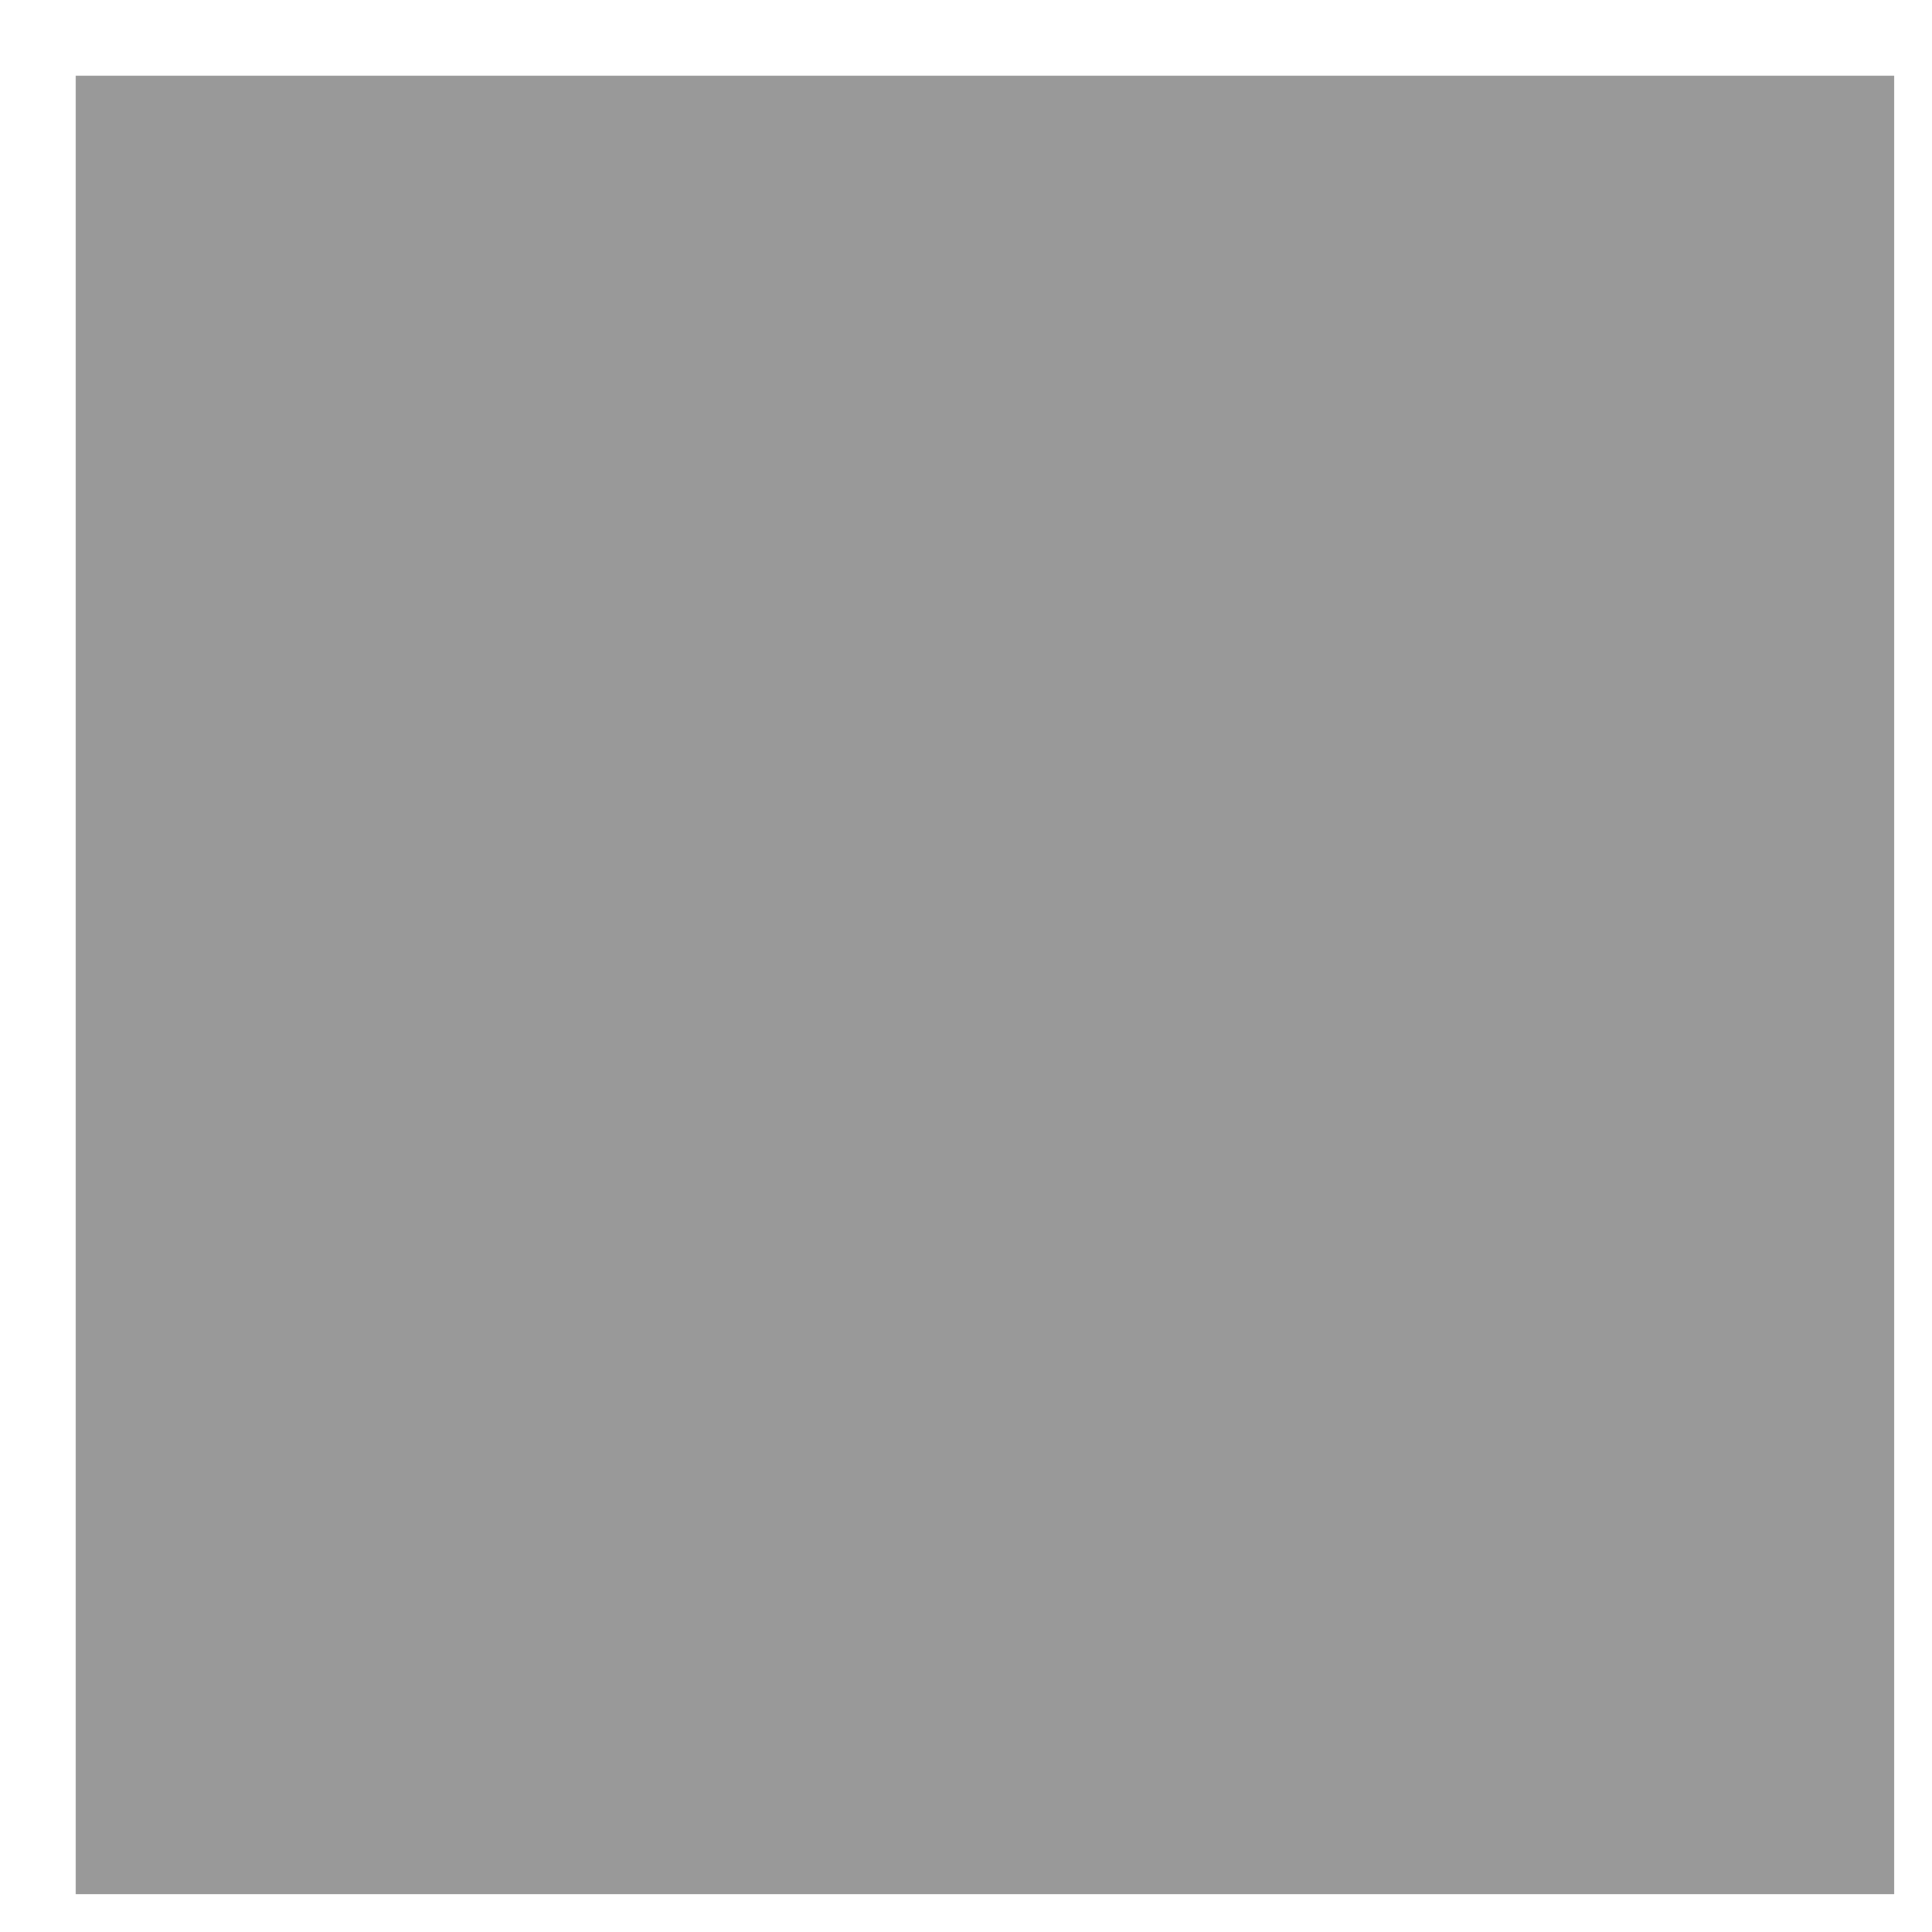
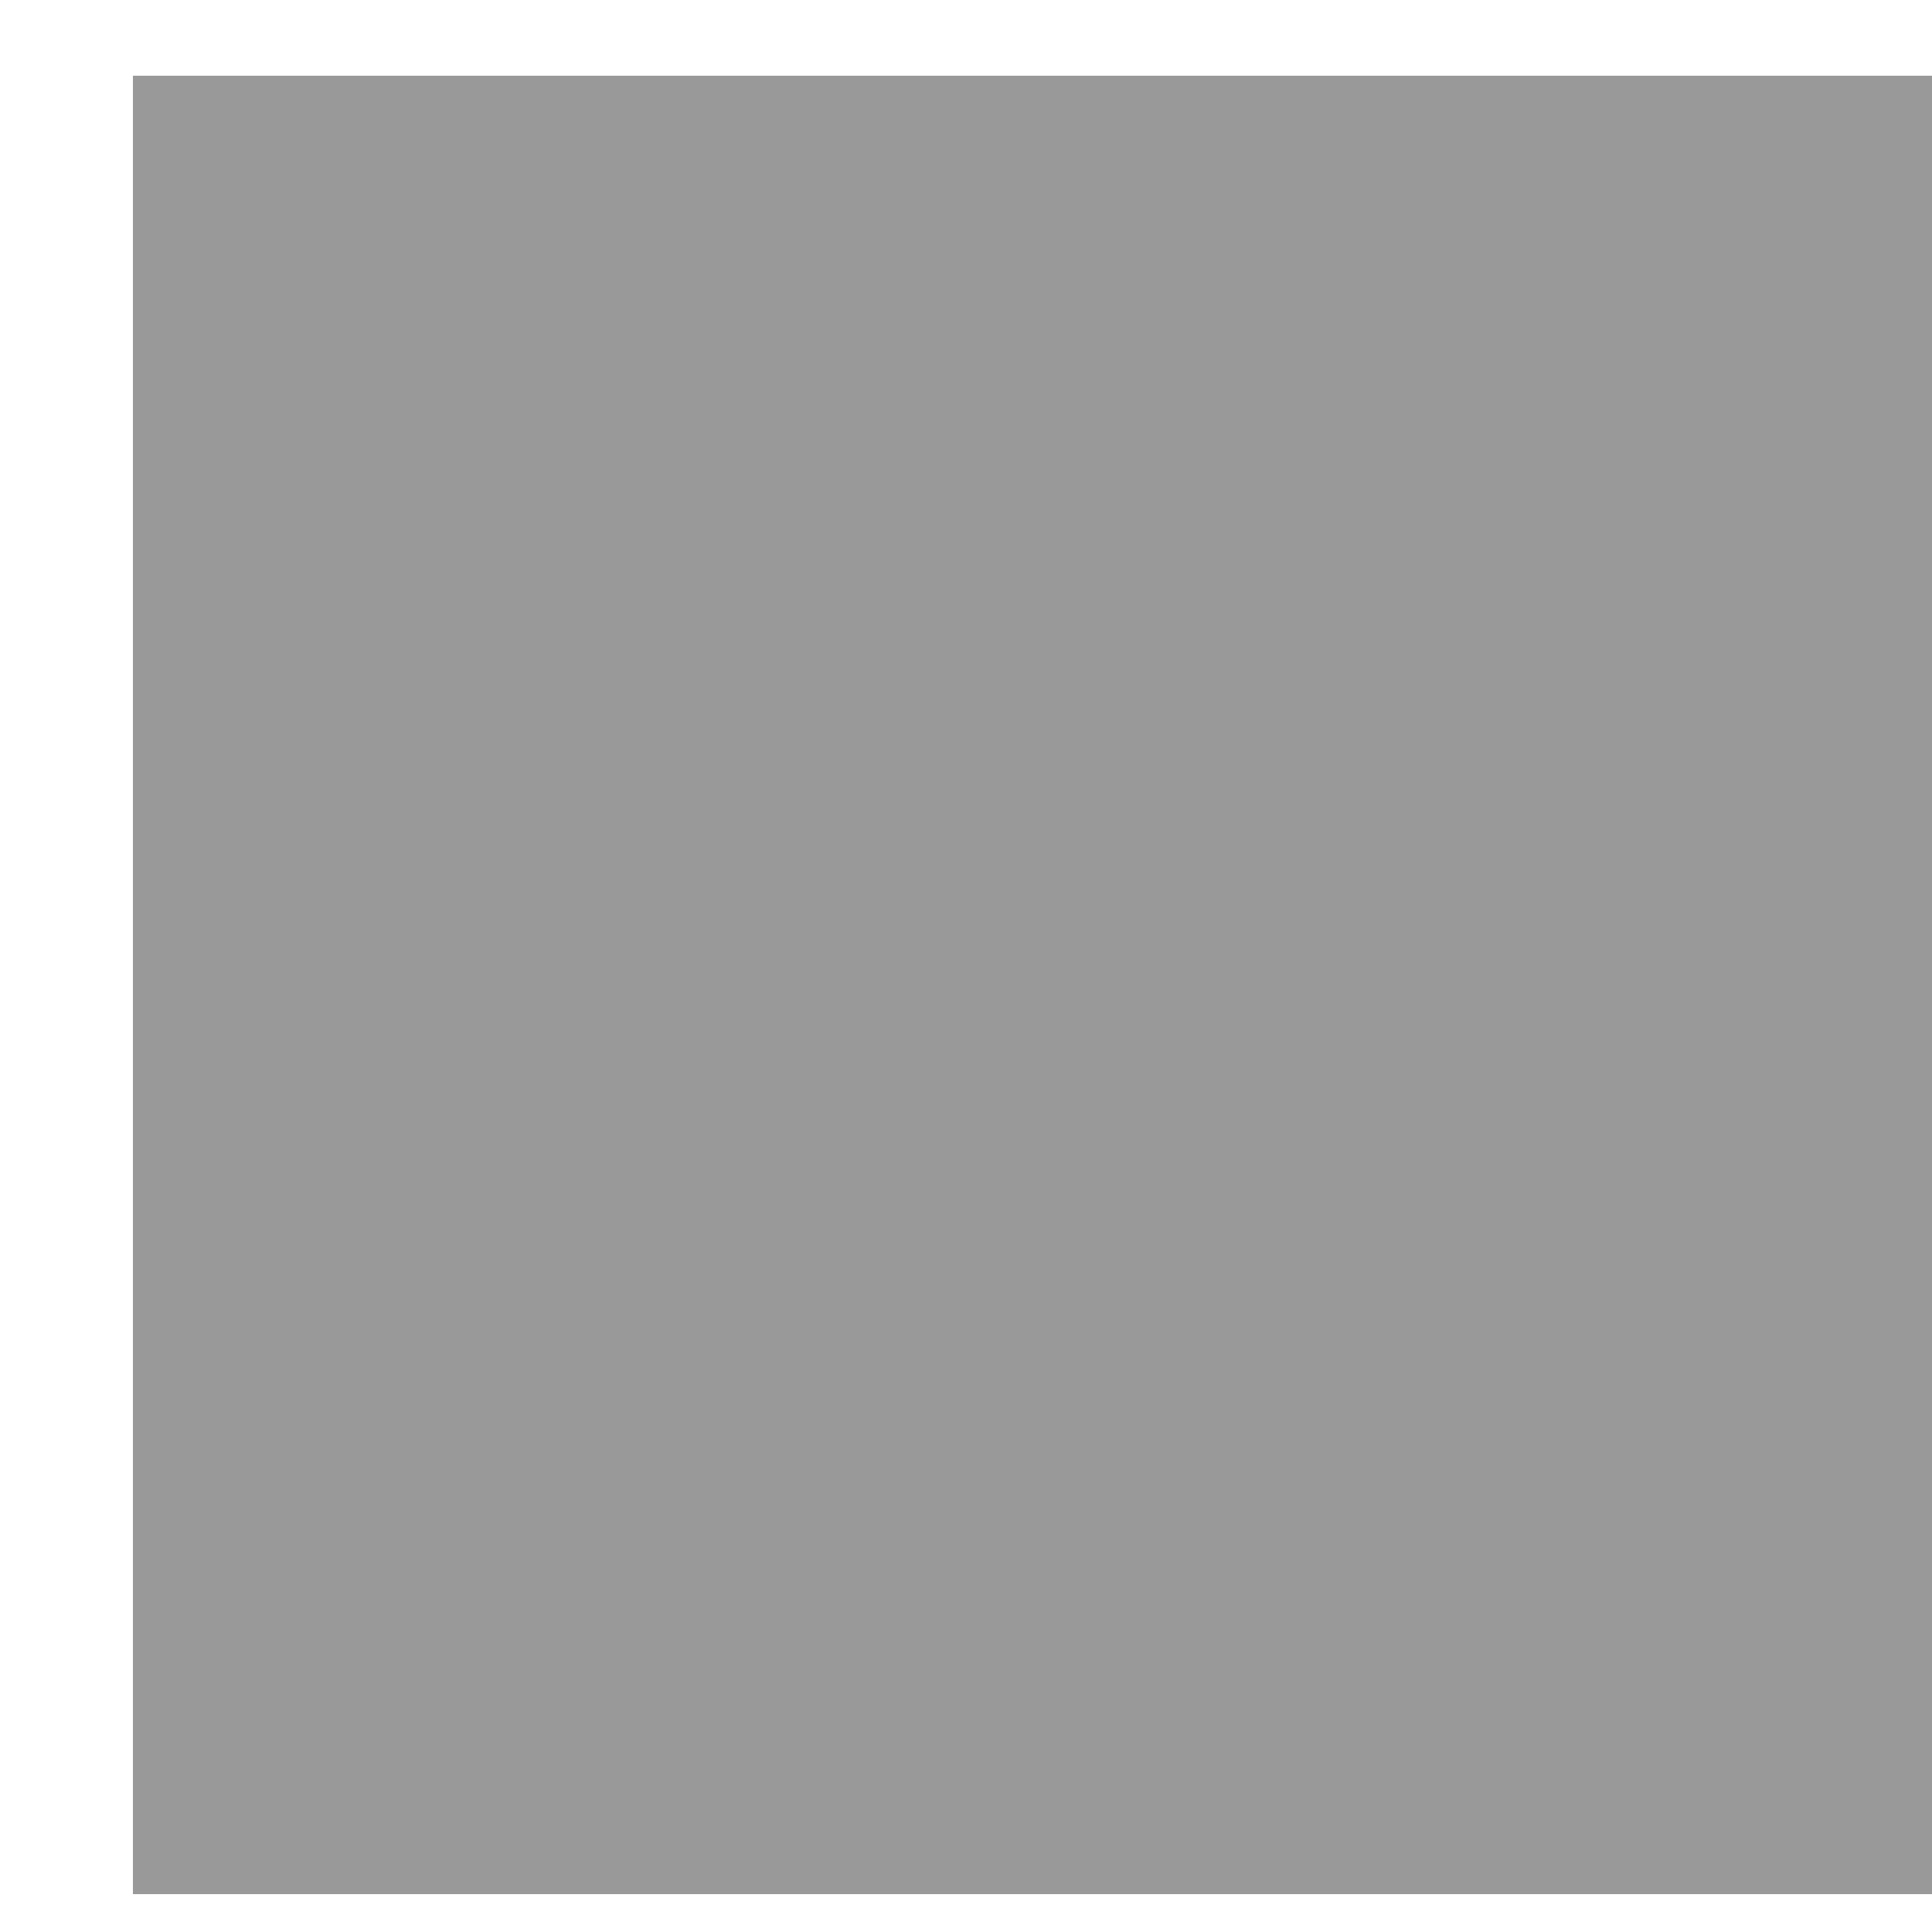
- <svg xmlns="http://www.w3.org/2000/svg" xmlns:xlink="http://www.w3.org/1999/xlink" width="17" height="17" viewBox="0 0 17 17" version="1.1" id="svg8" style="shape-rendering:crispEdges">
+ <svg xmlns="http://www.w3.org/2000/svg" xmlns:xlink="http://www.w3.org/1999/xlink" width="_MAINWIDTH_" height="17" viewBox="0 0 _MAINWIDTH_ 17" version="1.1" id="svg8" style="shape-rendering:crispEdges">
  <defs id="defs2">
    <linearGradient id="linearGradient823">
      <stop style="stop-color:_LIGHT_;stop-opacity:0.4" offset="0" id="stop819" />
      <stop style="stop-color:_FIELDBG_;stop-opacity:0.4" offset="1" id="stop821" />
    </linearGradient>
    <linearGradient xlink:href="#linearGradient823" id="linearGradient825" x1="0.295" y1="294.151" x2="2.872" y2="296.674" gradientUnits="userSpaceOnUse" gradientTransform="matrix(5.448296,0,0,5.500001,-0.2814599,-1332.137)" />
  </defs>
  <g id="layer1" transform="translate(0.132292,-284.1322)">
    <rect style="opacity:1;fill:url(#linearGradient825);fill-opacity:1;stroke:_CBBORD_;stroke-width:1.0;stroke-miterlimit:4;stroke-dasharray:none;stroke-opacity:0.4" id="rect814" width="16" height="16" x="0.536" y="284.801" />
  </g>
</svg>
